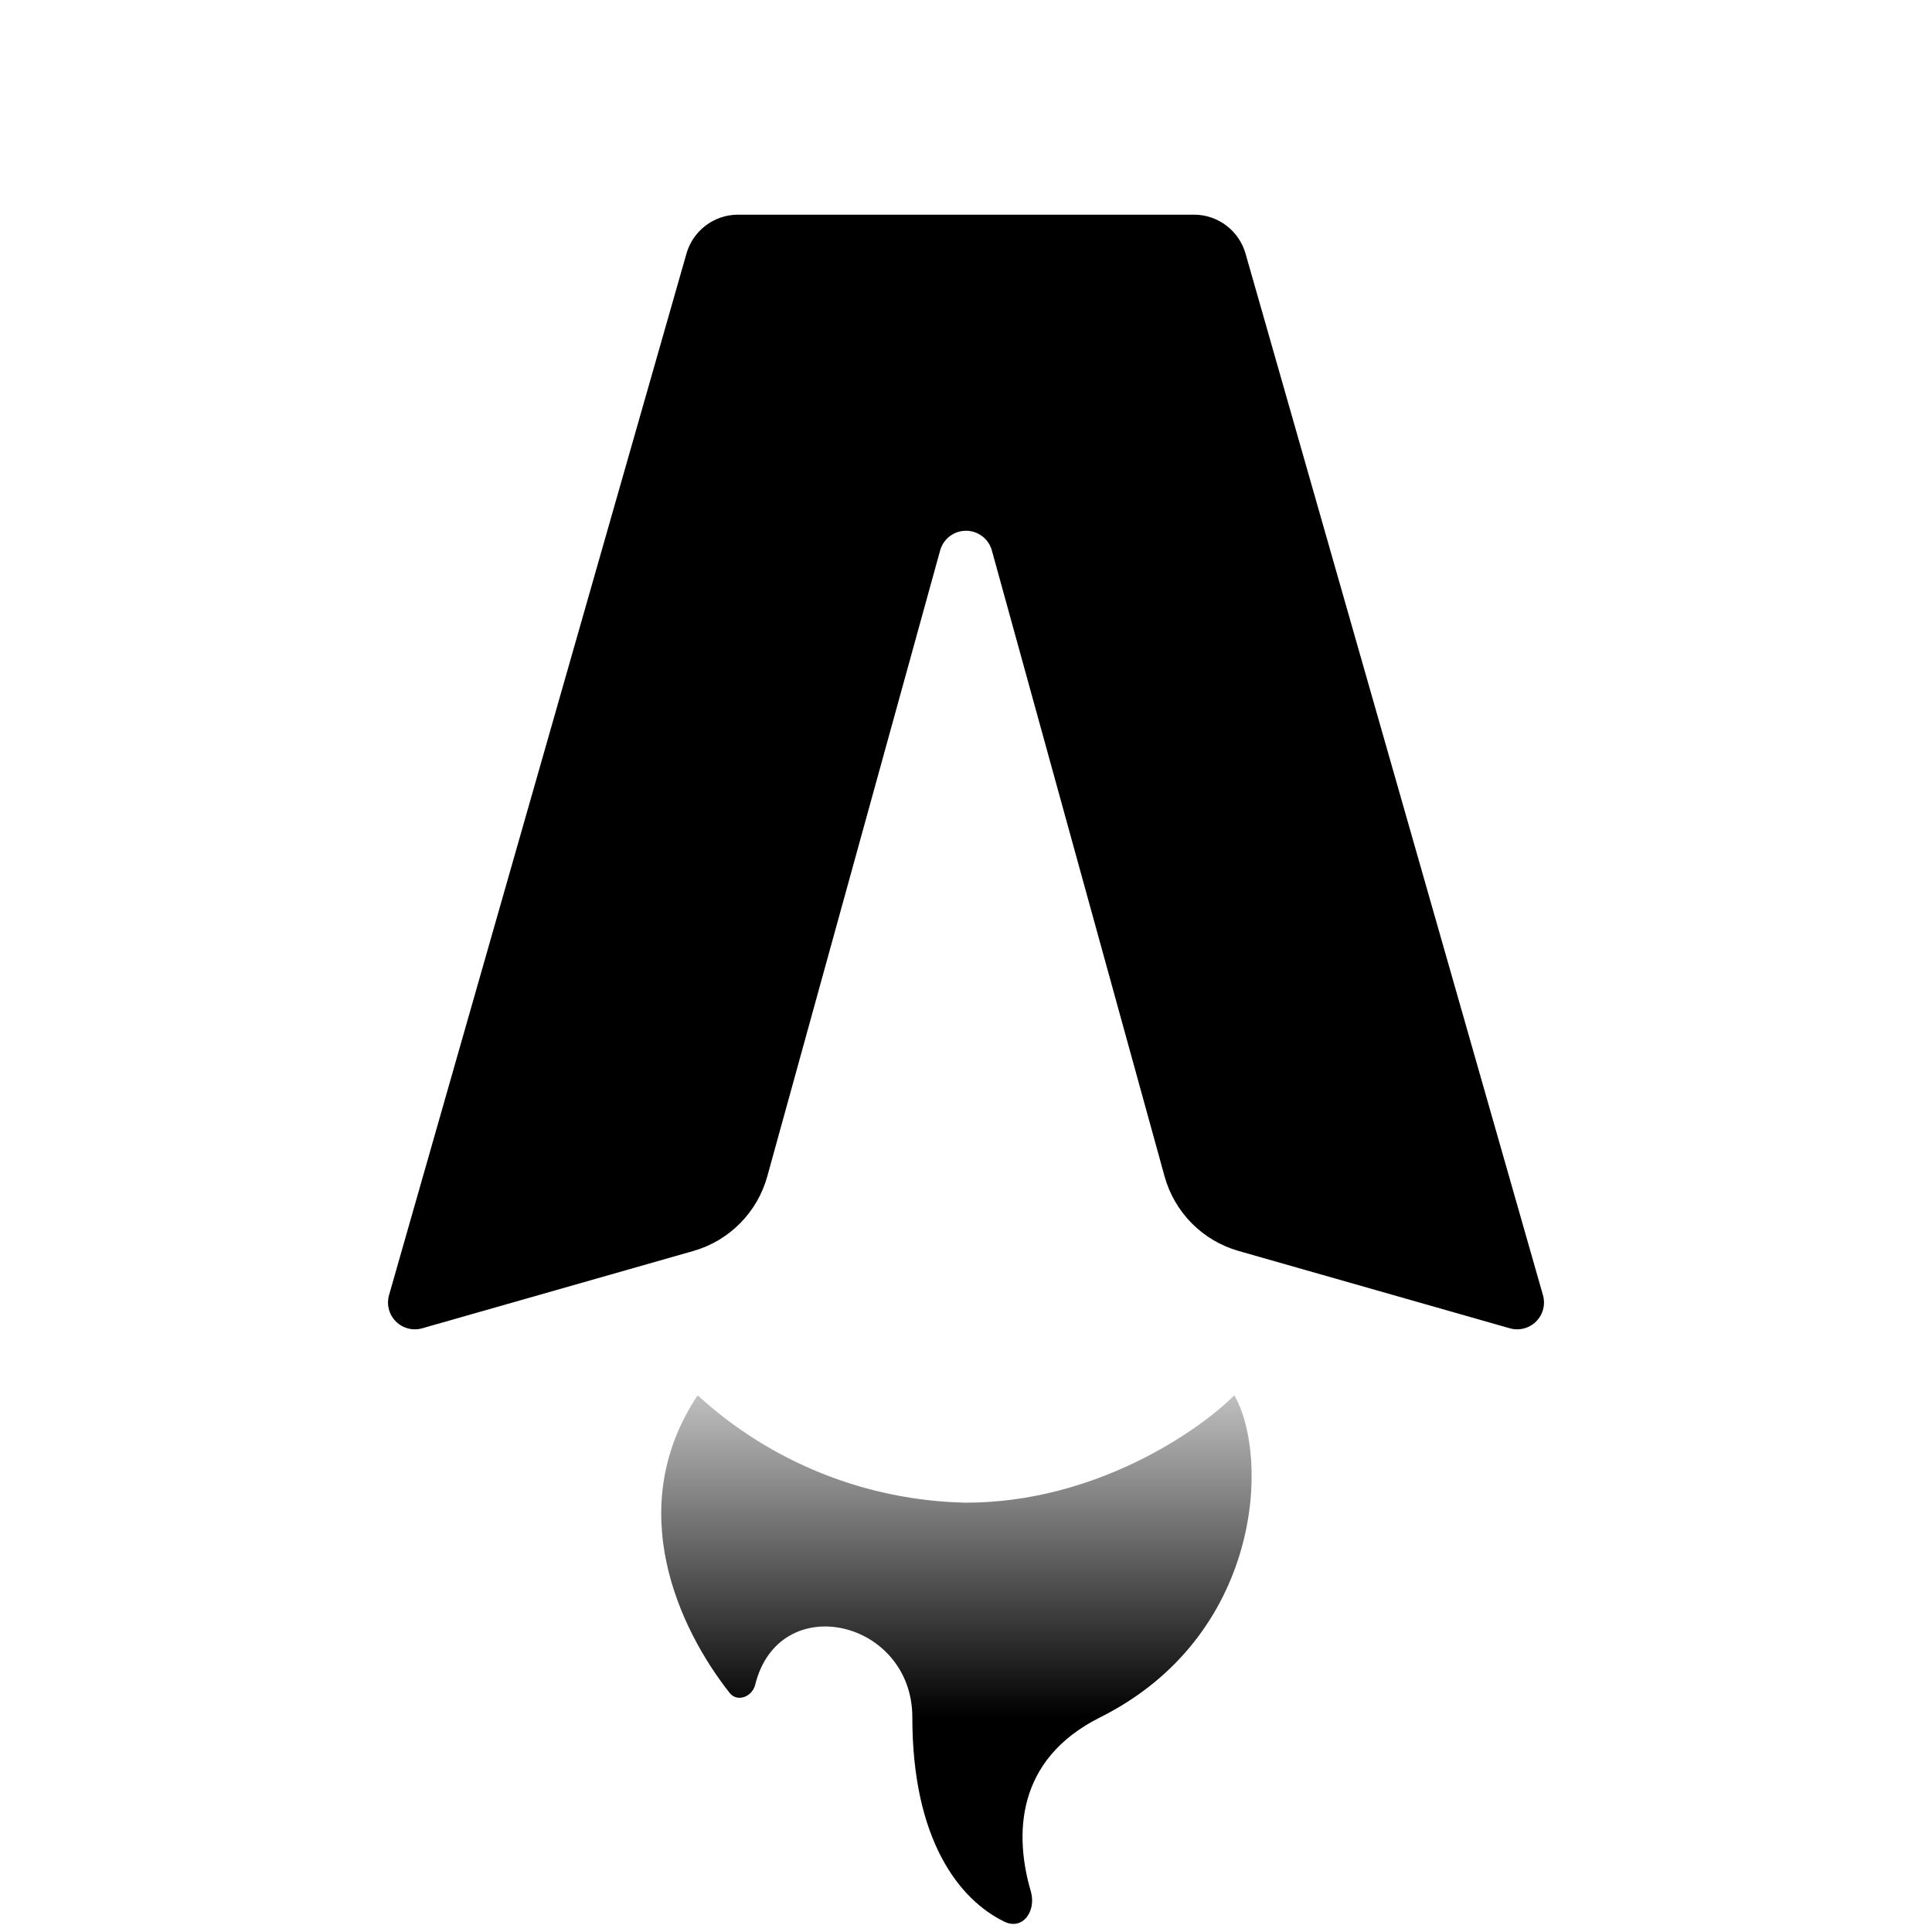
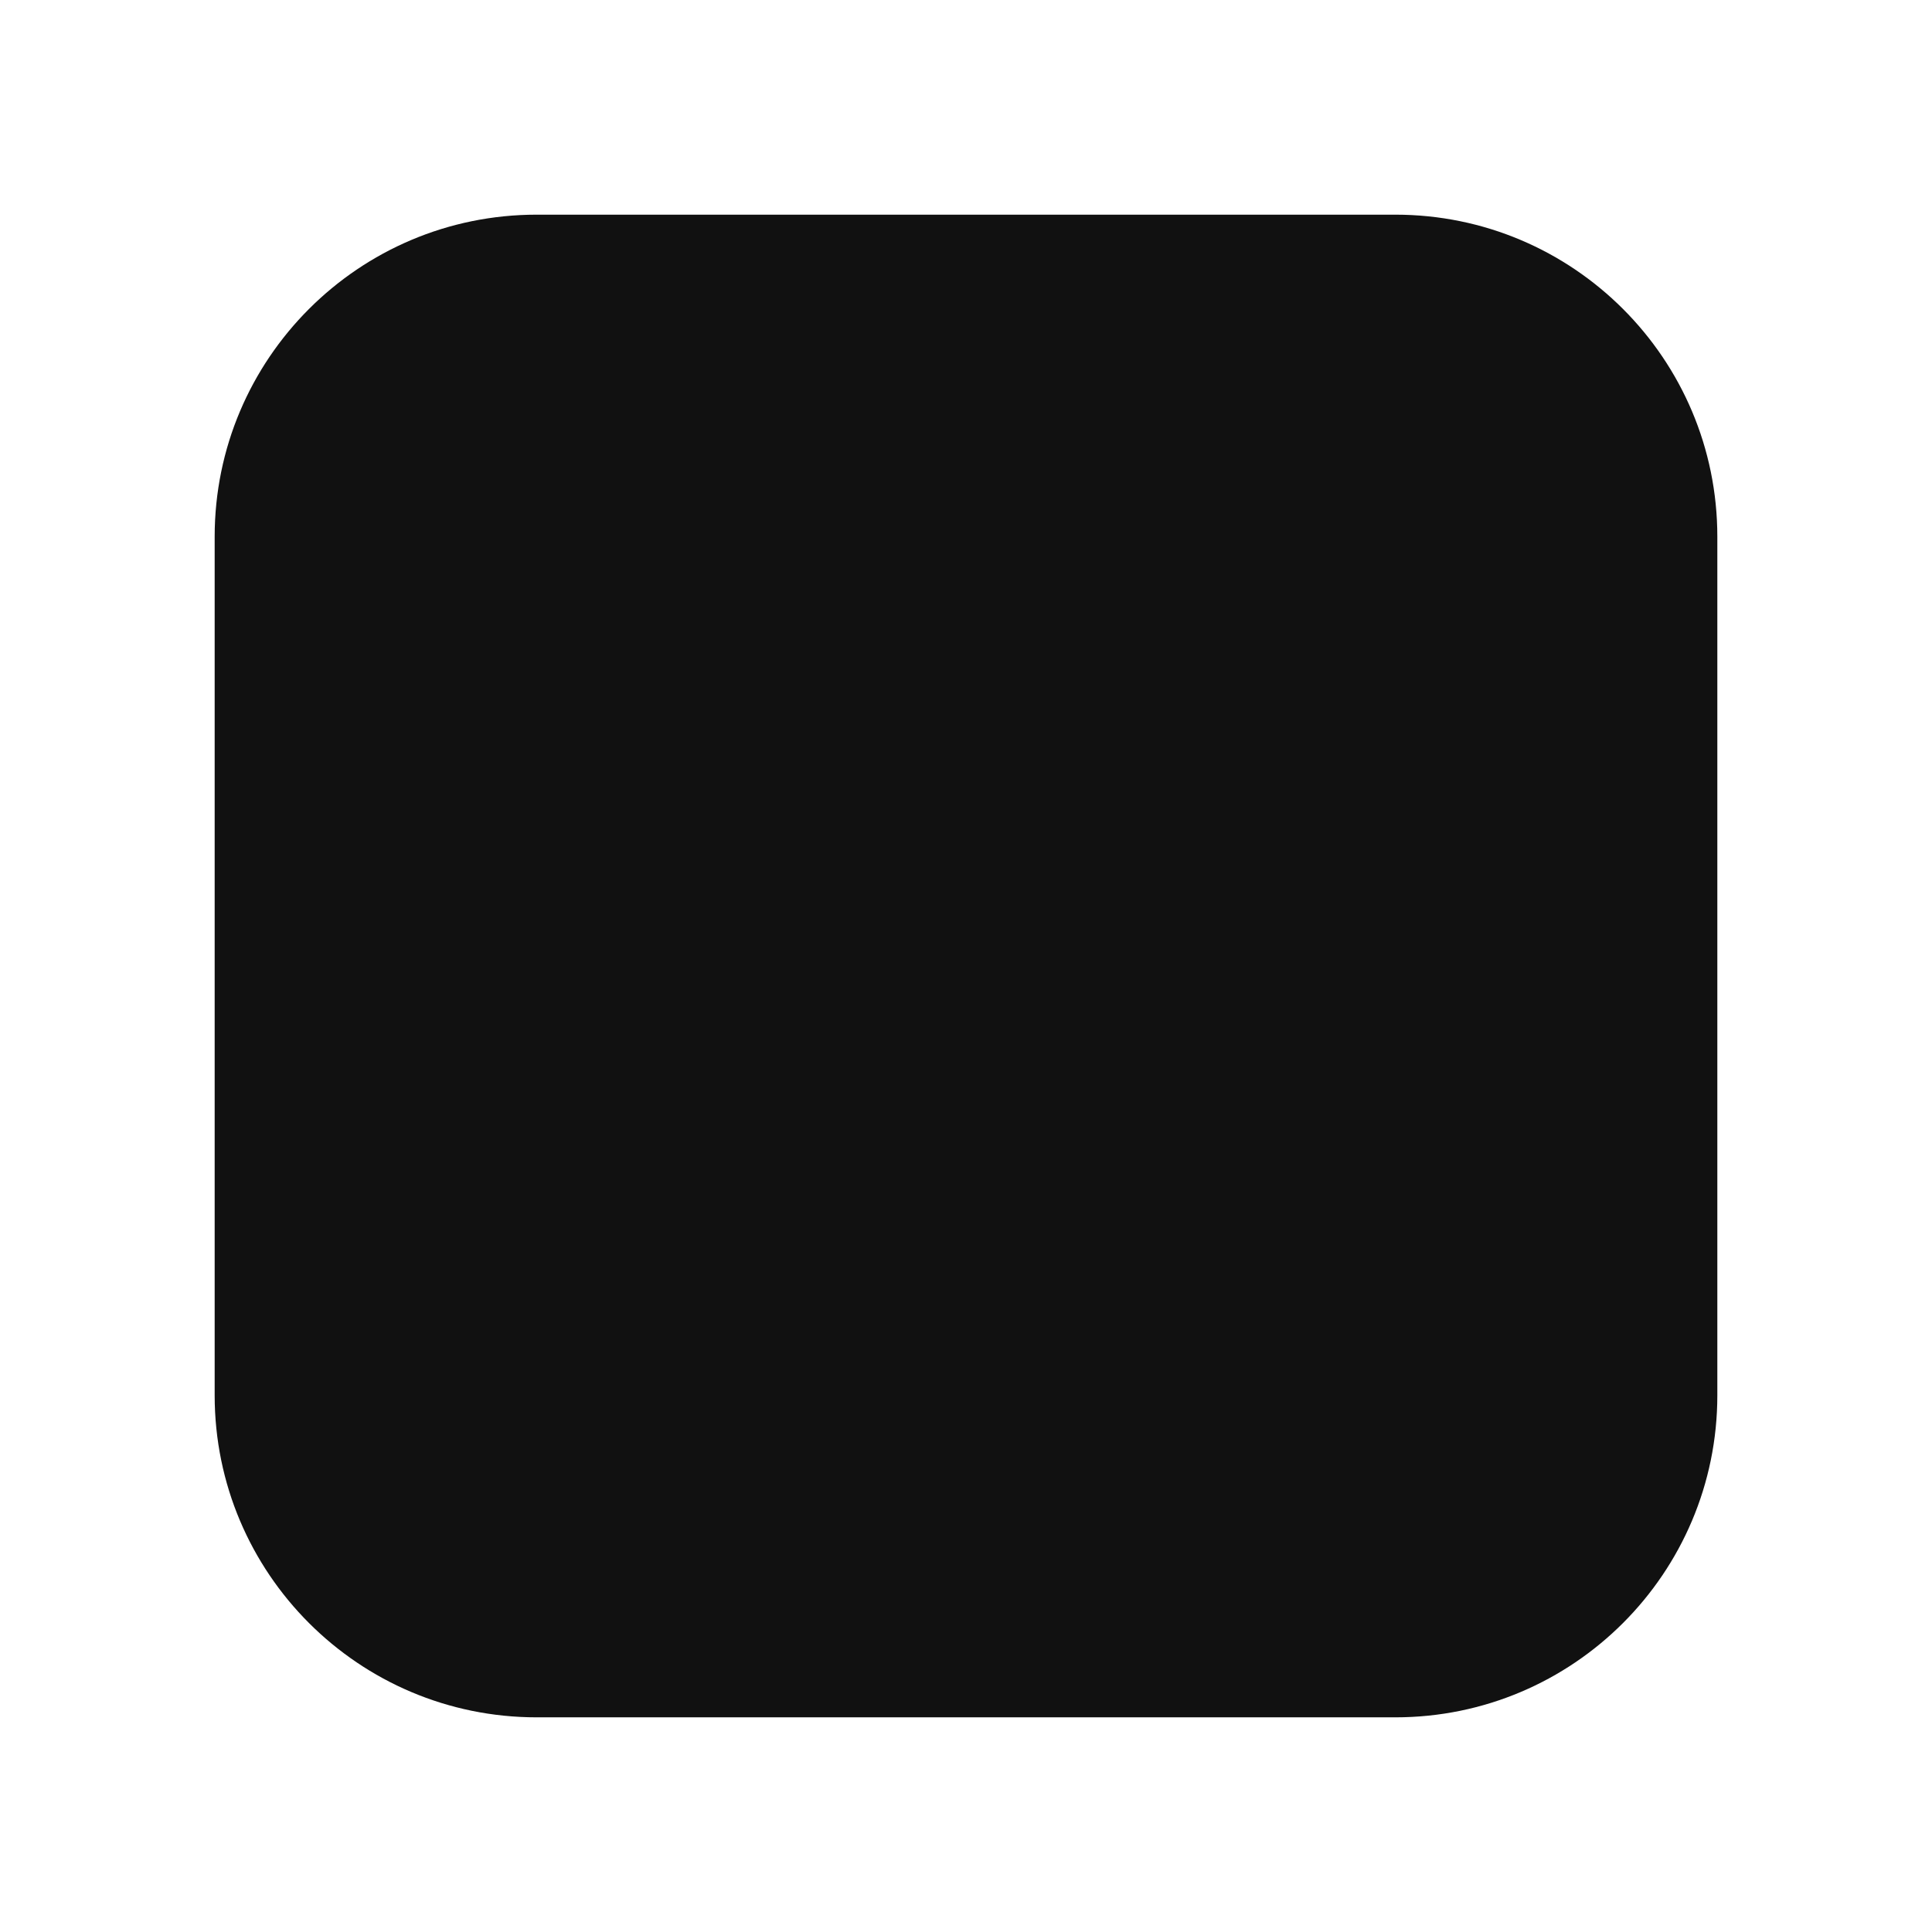
<svg xmlns="http://www.w3.org/2000/svg" fill="none" viewBox="0 0 36 36">
-   <path fill="#000" d="M22.25 4h-8.5a1 1 0 0 0-.96.73l-5.54 19.4a.5.5 0 0 0 .62.62l5.05-1.44a2 2 0 0 0 1.38-1.4l3.22-11.66a.5.5 0 0 1 .96 0l3.22 11.67a2 2 0 0 0 1.38 1.39l5.05 1.44a.5.5 0 0 0 .62-.62l-5.54-19.4a1 1 0 0 0-.96-.73Z" />
-   <path fill="url(#gradient)" d="M18 28a7.63 7.63 0 0 1-5-2c-1.4 2.1-.35 4.35.6 5.55.14.17.41.07.47-.15.44-1.8 2.93-1.22 2.93.6 0 2.28.87 3.4 1.72 3.81.34.16.59-.2.49-.56-.31-1.05-.29-2.46 1.29-3.25 3-1.5 3.17-4.83 2.5-6-.67.67-2.6 2-5 2Z" />
-   <defs>
-     <linearGradient id="gradient" x1="16" x2="16" y1="32" y2="24" gradientUnits="userSpaceOnUse">
-       <stop stop-color="#000" />
-       <stop offset="1" stop-color="#000" stop-opacity="0" />
-     </linearGradient>
-   </defs>
+   <rect x="4" y="4" width="28" height="28" rx="6" fill="#111" />
  <style>
    @media (prefers-color-scheme:dark){:root{filter:invert(100%)}}
  </style>
</svg>
